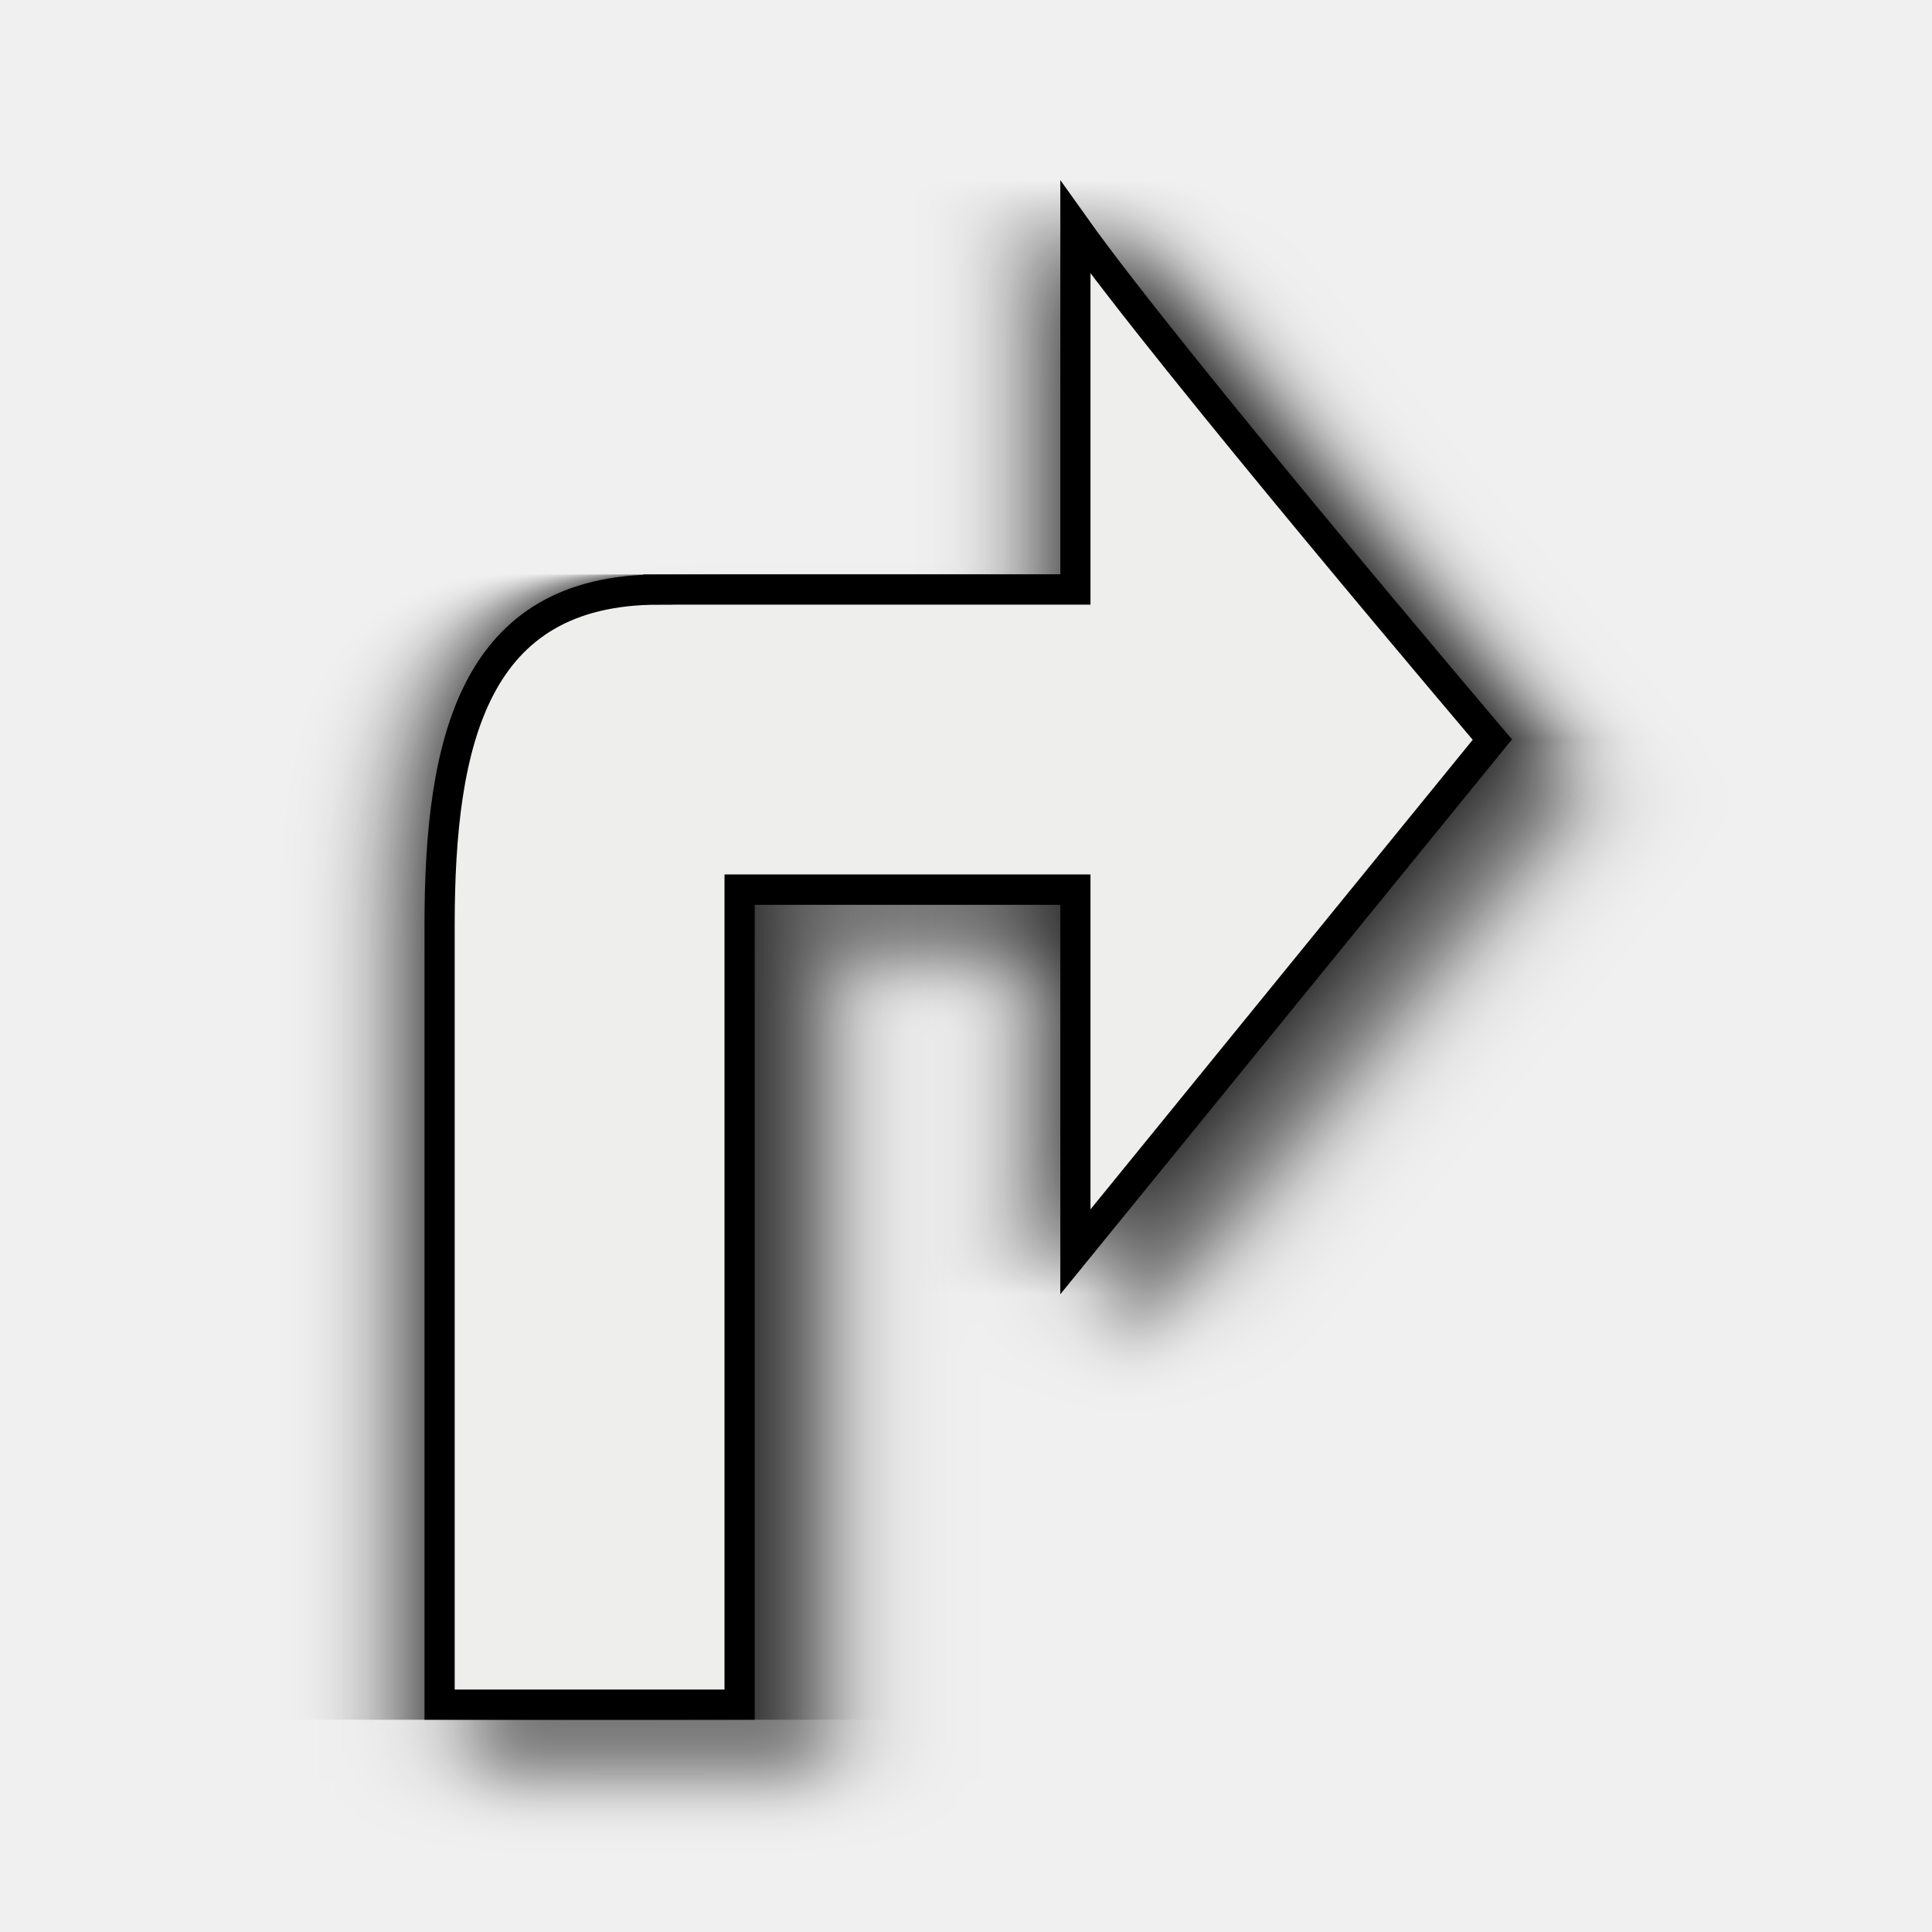
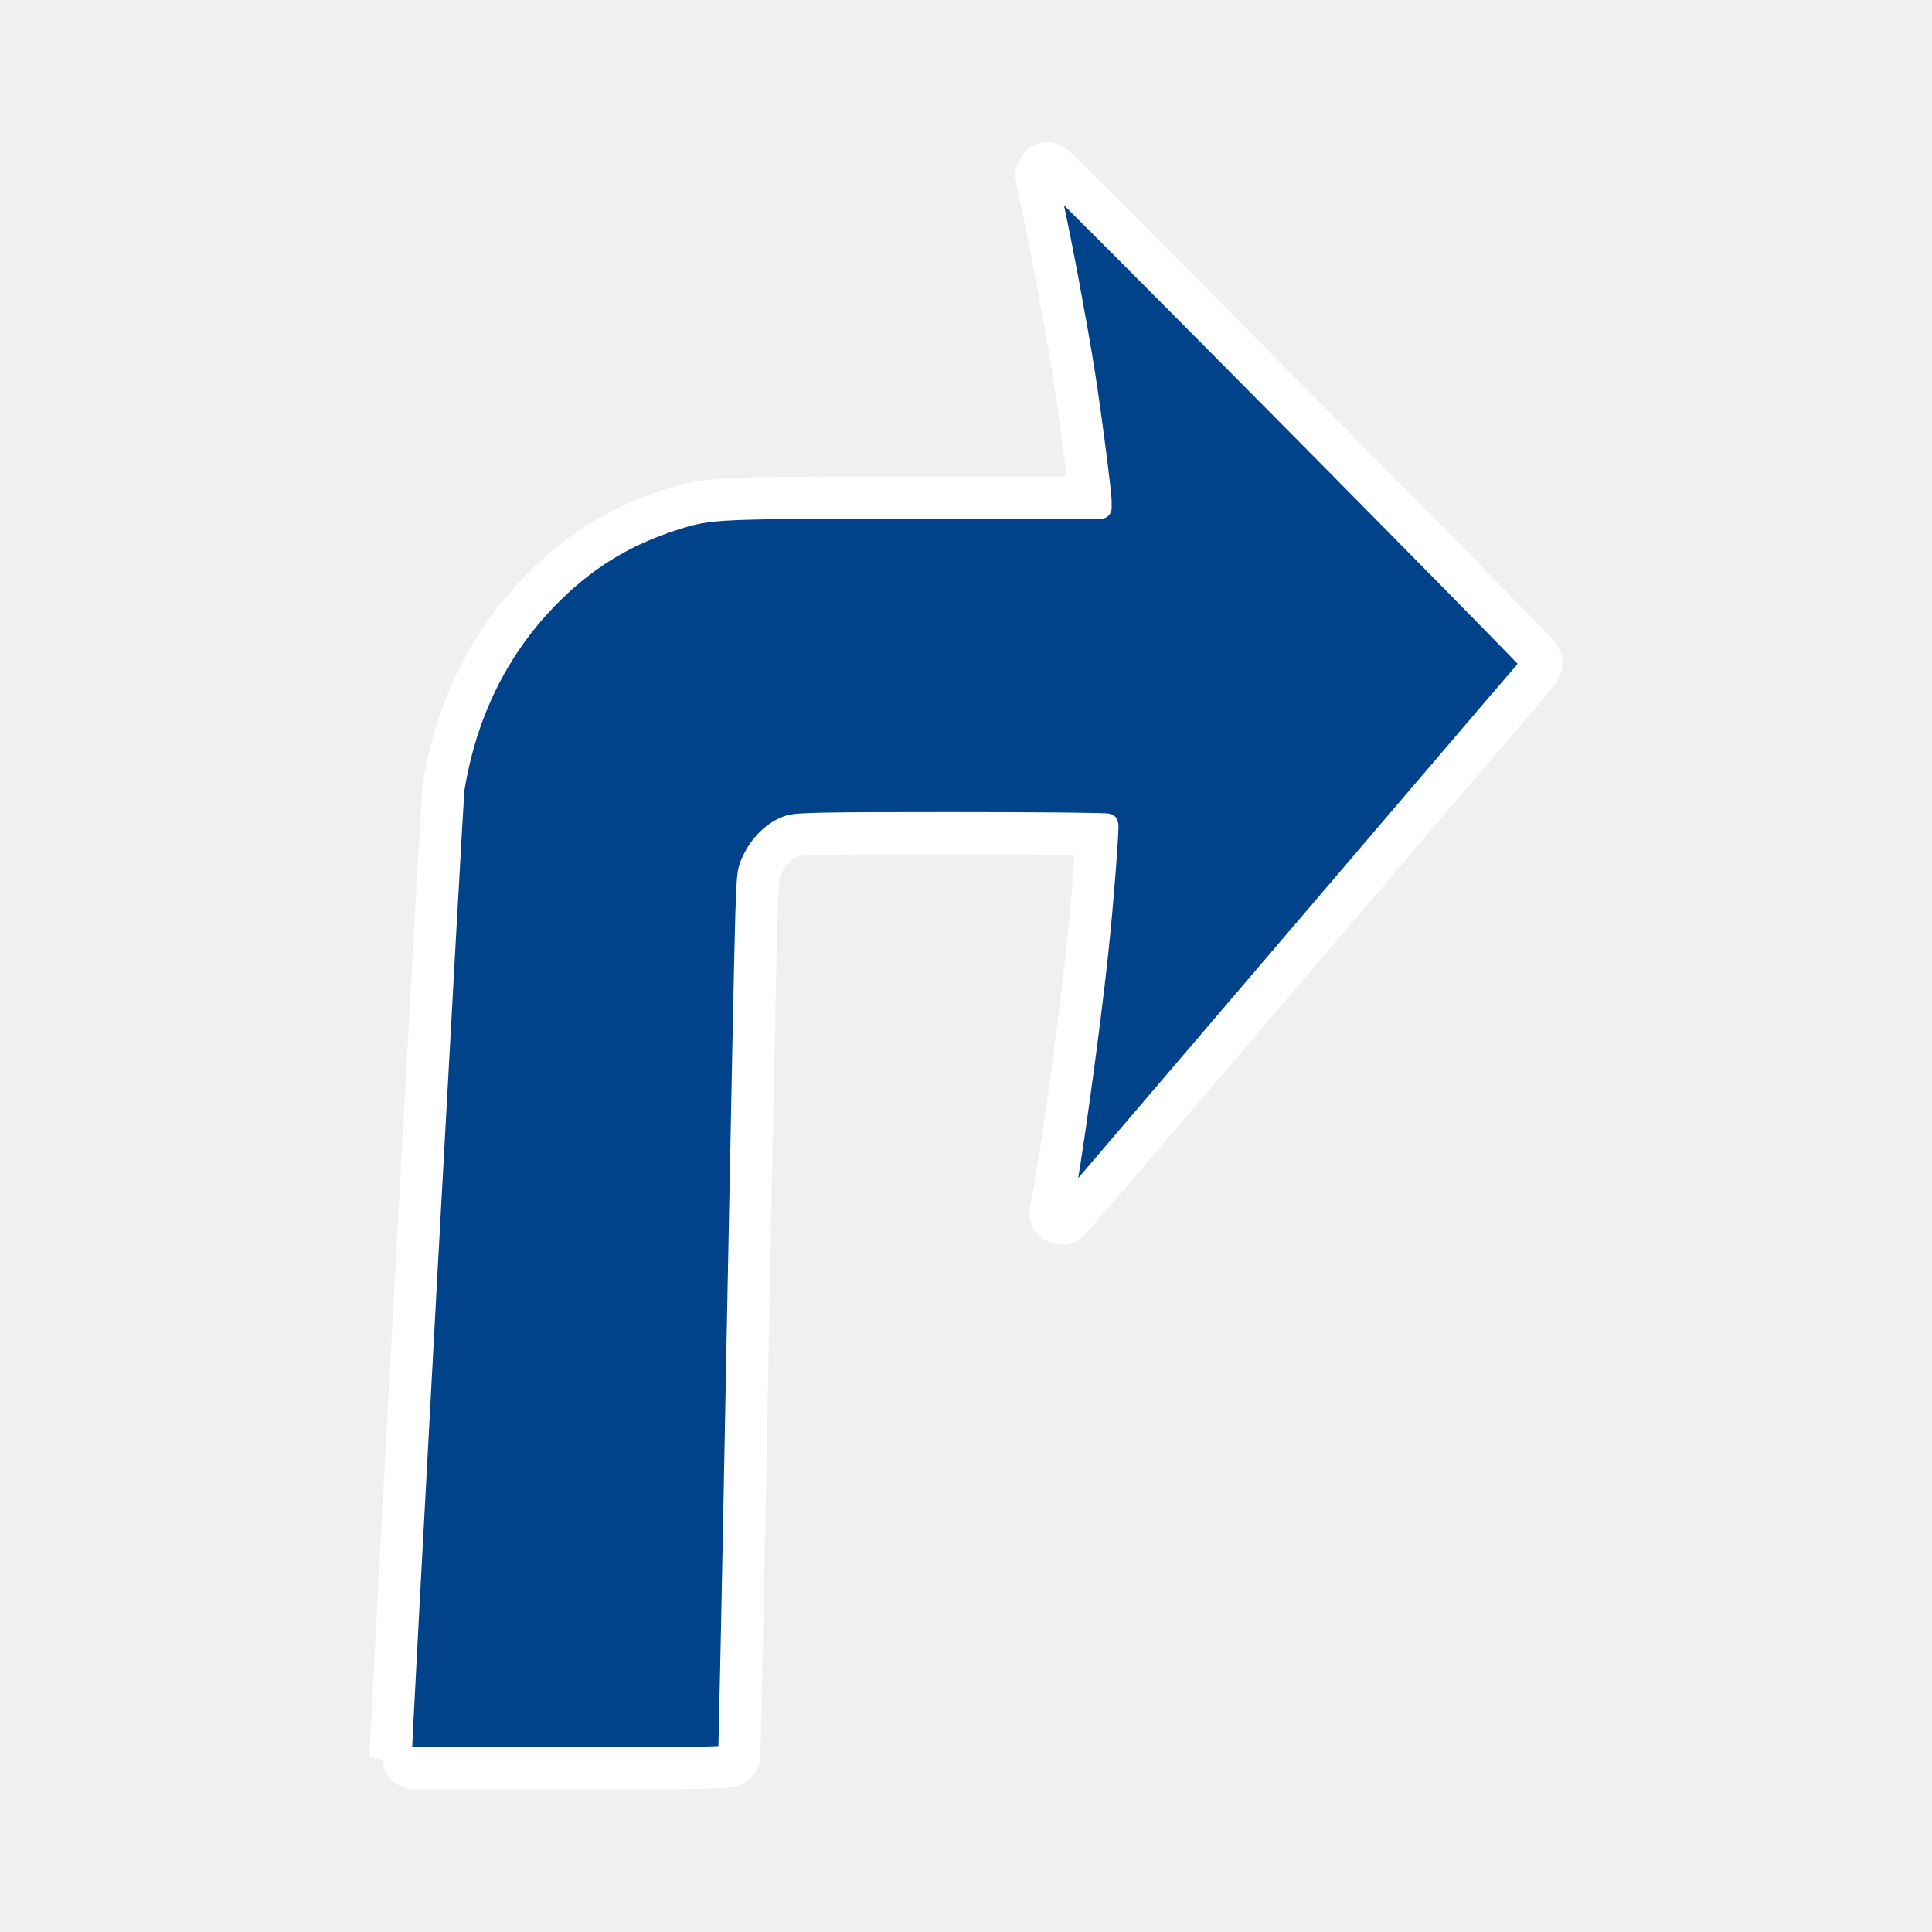
- <svg xmlns="http://www.w3.org/2000/svg" width="64" height="64" id="svg4076" version="1.1">
-   <defs id="defs4078">
-     <filter color-interpolation-filters="sRGB" id="filter6145" width="1.5" height="1.5" x="-0.25" y="-0.25">
-       <feGaussianBlur id="feGaussianBlur6147" in="SourceAlpha" stdDeviation="1,000000" result="blur" />
-       <feColorMatrix id="feColorMatrix6149" result="bluralpha" type="matrix" values="1 0 0 0 0 0 1 0 0 0 0 0 1 0 0 0 0 0 0,500000 0 " />
-       <feOffset id="feOffset6151" in="bluralpha" dx="1,500000" dy="1,500000" result="offsetBlur" />
-       <feMerge id="feMerge6153" result="fbSourceGraphic">
-         <feMergeNode id="feMergeNode6155" in="offsetBlur" />
-         <feMergeNode id="feMergeNode6157" in="SourceGraphic" />
-       </feMerge>
-       <feColorMatrix result="fbSourceGraphicAlpha" in="fbSourceGraphic" values="0 0 0 -1 0 0 0 0 -1 0 0 0 0 -1 0 0 0 0 1 0" id="feColorMatrix5052" />
-       <feGaussianBlur id="feGaussianBlur5054" in="fbSourceGraphicAlpha" stdDeviation="0.5" result="blur" />
-       <feColorMatrix id="feColorMatrix5056" result="bluralpha" type="matrix" values="1 0 0 0 0 0 1 0 0 0 0 0 1 0 0 0 0 0 0.5 0 " />
-       <feOffset id="feOffset5058" in="bluralpha" dx="1" dy="1" result="offsetBlur" />
-       <feMerge id="feMerge5060">
-         <feMergeNode id="feMergeNode5062" in="offsetBlur" />
-         <feMergeNode id="feMergeNode5064" in="fbSourceGraphic" />
-       </feMerge>
-     </filter>
-   </defs>
-   <g id="layer1" transform="translate(0,-988.3622)">
-     <path style="font-size:medium;font-style:normal;font-variant:normal;font-weight:normal;font-stretch:normal;text-indent:0;text-align:start;text-decoration:none;line-height:normal;letter-spacing:normal;word-spacing:normal;text-transform:none;direction:ltr;block-progression:tb;writing-mode:lr-tb;text-anchor:start;color:#000000;fill:#eeeeec;fill-opacity:1;fill-rule:nonzero;stroke:#000000;stroke-width:0.5;marker:none;visibility:visible;display:inline;overflow:visible;filter:url(#filter6145);enable-background:accumulate;font-family:Bitstream Vera Sans;-inkscape-font-specification:Bitstream Vera Sans;stroke-opacity:1;stroke-miterlimit:4;stroke-dasharray:none" d="m 10.906,1030.128 c -3.052,0 -3.625,2.494 -3.625,5.562 -7e-5,4.302 0,8.605 0,12.906 l 4.969,0 0,-13.5 5.562,0 0,6 c 0,0 6.906,-8.484 6.906,-8.484 0,0 -5.326,-6.267 -6.906,-8.485 l 0,6 -6.906,0 z" id="rect5009-00-9" transform="matrix(2,0,0,2,-8.8888889e-8,-1052.362)" />
+ <svg xmlns="http://www.w3.org/2000/svg" fill="#000000" height="48" viewBox="0 0 24 24" width="48" id="svg3103" version="1.1">
+   <defs id="defs3111" />
+   <rect style="color:#000000;display:inline;overflow:visible;visibility:visible;opacity:1;fill:none;fill-opacity:1;fill-rule:nonzero;stroke:none;stroke-width:0.25;stroke-linecap:round;stroke-linejoin:round;stroke-miterlimit:4;stroke-dasharray:none;stroke-opacity:1;marker:none;enable-background:accumulate" id="rect5271" width="24" height="24" x="0" y="-1.6829257e-15" />
+   <g id="g5399">
+     <g transform="matrix(1.05,0,0,1.05,-0.5999972,-0.6010499)" id="g5395">
+       <path style="fill:#00438a;stroke:#ffffff;stroke-width:0.75;stroke-linecap:round;stroke-linejoin:round;stroke-miterlimit:4;stroke-dasharray:none;stroke-opacity:1" d="m 5.318,21.363 c 7.2e-5,-0.209 0.608,-11.36 0.625,-11.463 0.146,-0.886 0.517,-1.641 1.101,-2.244 0.441,-0.455 0.916,-0.749 1.518,-0.939 0.408,-0.129 0.473,-0.132 2.846,-0.132 l 2.19,-1.416e-4 0,-0.079 c 0,-0.109 -0.131,-1.115 -0.205,-1.572 C 13.305,4.387 13.132,3.459 13.035,3.019 12.99,2.81 12.955,2.635 12.959,2.631 c 0.015,-0.015 5.705,5.733 5.723,5.78 0.004,0.012 -0.056,0.094 -0.134,0.183 -0.078,0.089 -0.465,0.54 -0.858,1.002 -0.394,0.462 -1.118,1.31 -1.609,1.884 -0.83,0.971 -1.943,2.274 -2.65,3.102 -0.165,0.193 -0.302,0.349 -0.305,0.346 -0.003,-0.003 0.005,-0.051 0.018,-0.106 0.081,-0.362 0.316,-2.049 0.416,-2.993 0.06,-0.563 0.131,-1.48 0.117,-1.506 -0.005,-0.01 -0.828,-0.018 -1.828,-0.018 -1.544,0 -1.836,0.005 -1.939,0.036 -0.163,0.048 -0.328,0.198 -0.421,0.381 -0.074,0.146 -0.075,0.15 -0.093,0.663 -0.01,0.284 -0.058,2.633 -0.107,5.22 -0.048,2.587 -0.092,4.718 -0.097,4.734 -0.007,0.024 -0.416,0.03 -1.941,0.03 -1.063,0 -1.933,-0.003 -1.933,-0.006 z" id="path4469" />
+       <path style="fill:#00438a;stroke:#ffffff;stroke-width:0.25;stroke-linecap:round;stroke-linejoin:round;stroke-miterlimit:4;stroke-dasharray:none;stroke-opacity:1" d="m 5.318,21.363 c 7.2e-5,-0.209 0.608,-11.36 0.625,-11.463 0.146,-0.886 0.517,-1.641 1.101,-2.244 0.441,-0.455 0.916,-0.749 1.518,-0.939 0.408,-0.129 0.473,-0.132 2.846,-0.132 l 2.19,-1.416e-4 0,-0.079 c 0,-0.109 -0.131,-1.115 -0.205,-1.572 -0.088,-0.547 -0.262,-1.475 -0.358,-1.915 -0.046,-0.209 -0.08,-0.384 -0.076,-0.388 0.015,-0.015 5.705,5.733 5.723,5.78 0.004,0.012 -0.056,0.094 -0.134,0.183 -0.078,0.089 -0.465,0.54 -0.858,1.002 -0.394,0.462 -1.118,1.31 -1.609,1.884 -0.83,0.971 -1.943,2.274 -2.65,3.102 -0.165,0.193 -0.302,0.349 -0.305,0.346 -0.003,-0.003 0.005,-0.051 0.018,-0.106 0.081,-0.362 0.316,-2.049 0.416,-2.993 0.06,-0.563 0.131,-1.48 0.117,-1.506 -0.005,-0.01 -0.828,-0.018 -1.828,-0.018 -1.544,0 -1.836,0.005 -1.939,0.036 -0.163,0.048 -0.328,0.198 -0.421,0.381 -0.074,0.146 -0.075,0.15 -0.093,0.663 -0.01,0.284 -0.058,2.633 -0.107,5.22 -0.048,2.587 -0.092,4.718 -0.097,4.734 -0.007,0.024 -0.416,0.03 -1.941,0.03 -1.063,0 -1.933,-0.003 -1.933,-0.006 z" id="path4469-0" />
+     </g>
  </g>
+   <path style="fill:none" d="m 22.56,3.25 24,0 0,24 -24,0 z" id="path3107" />
</svg>
